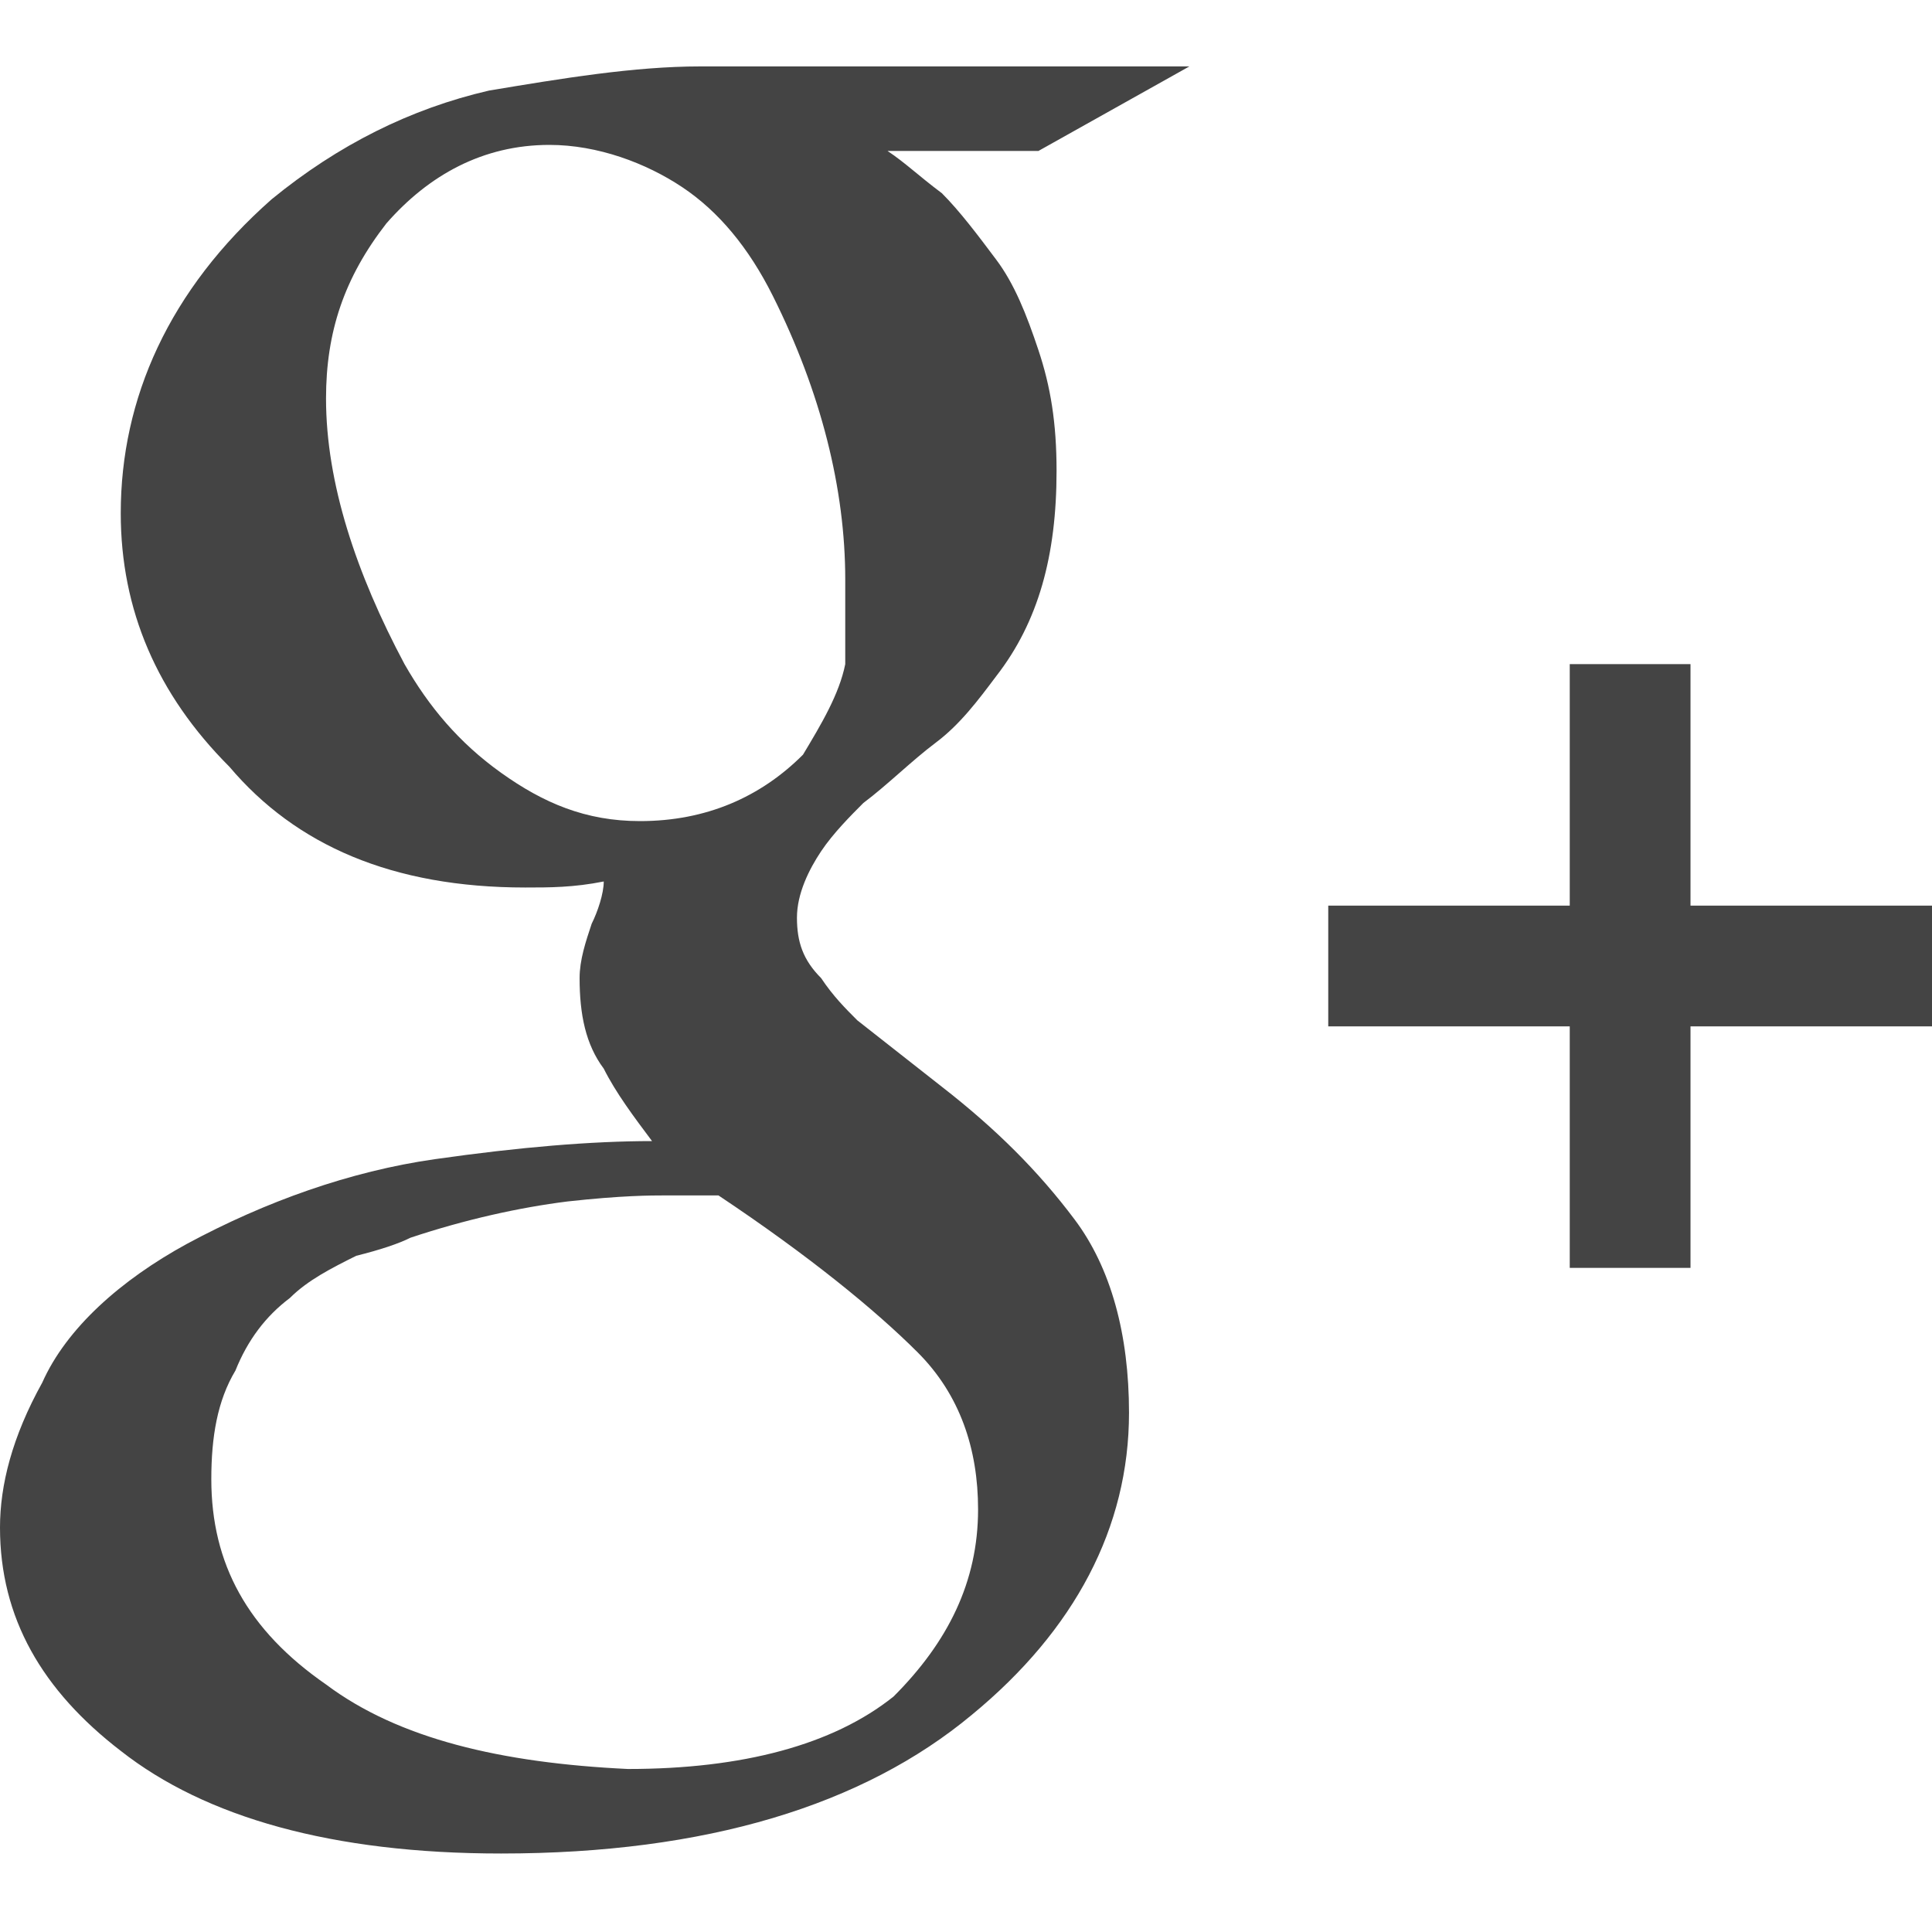
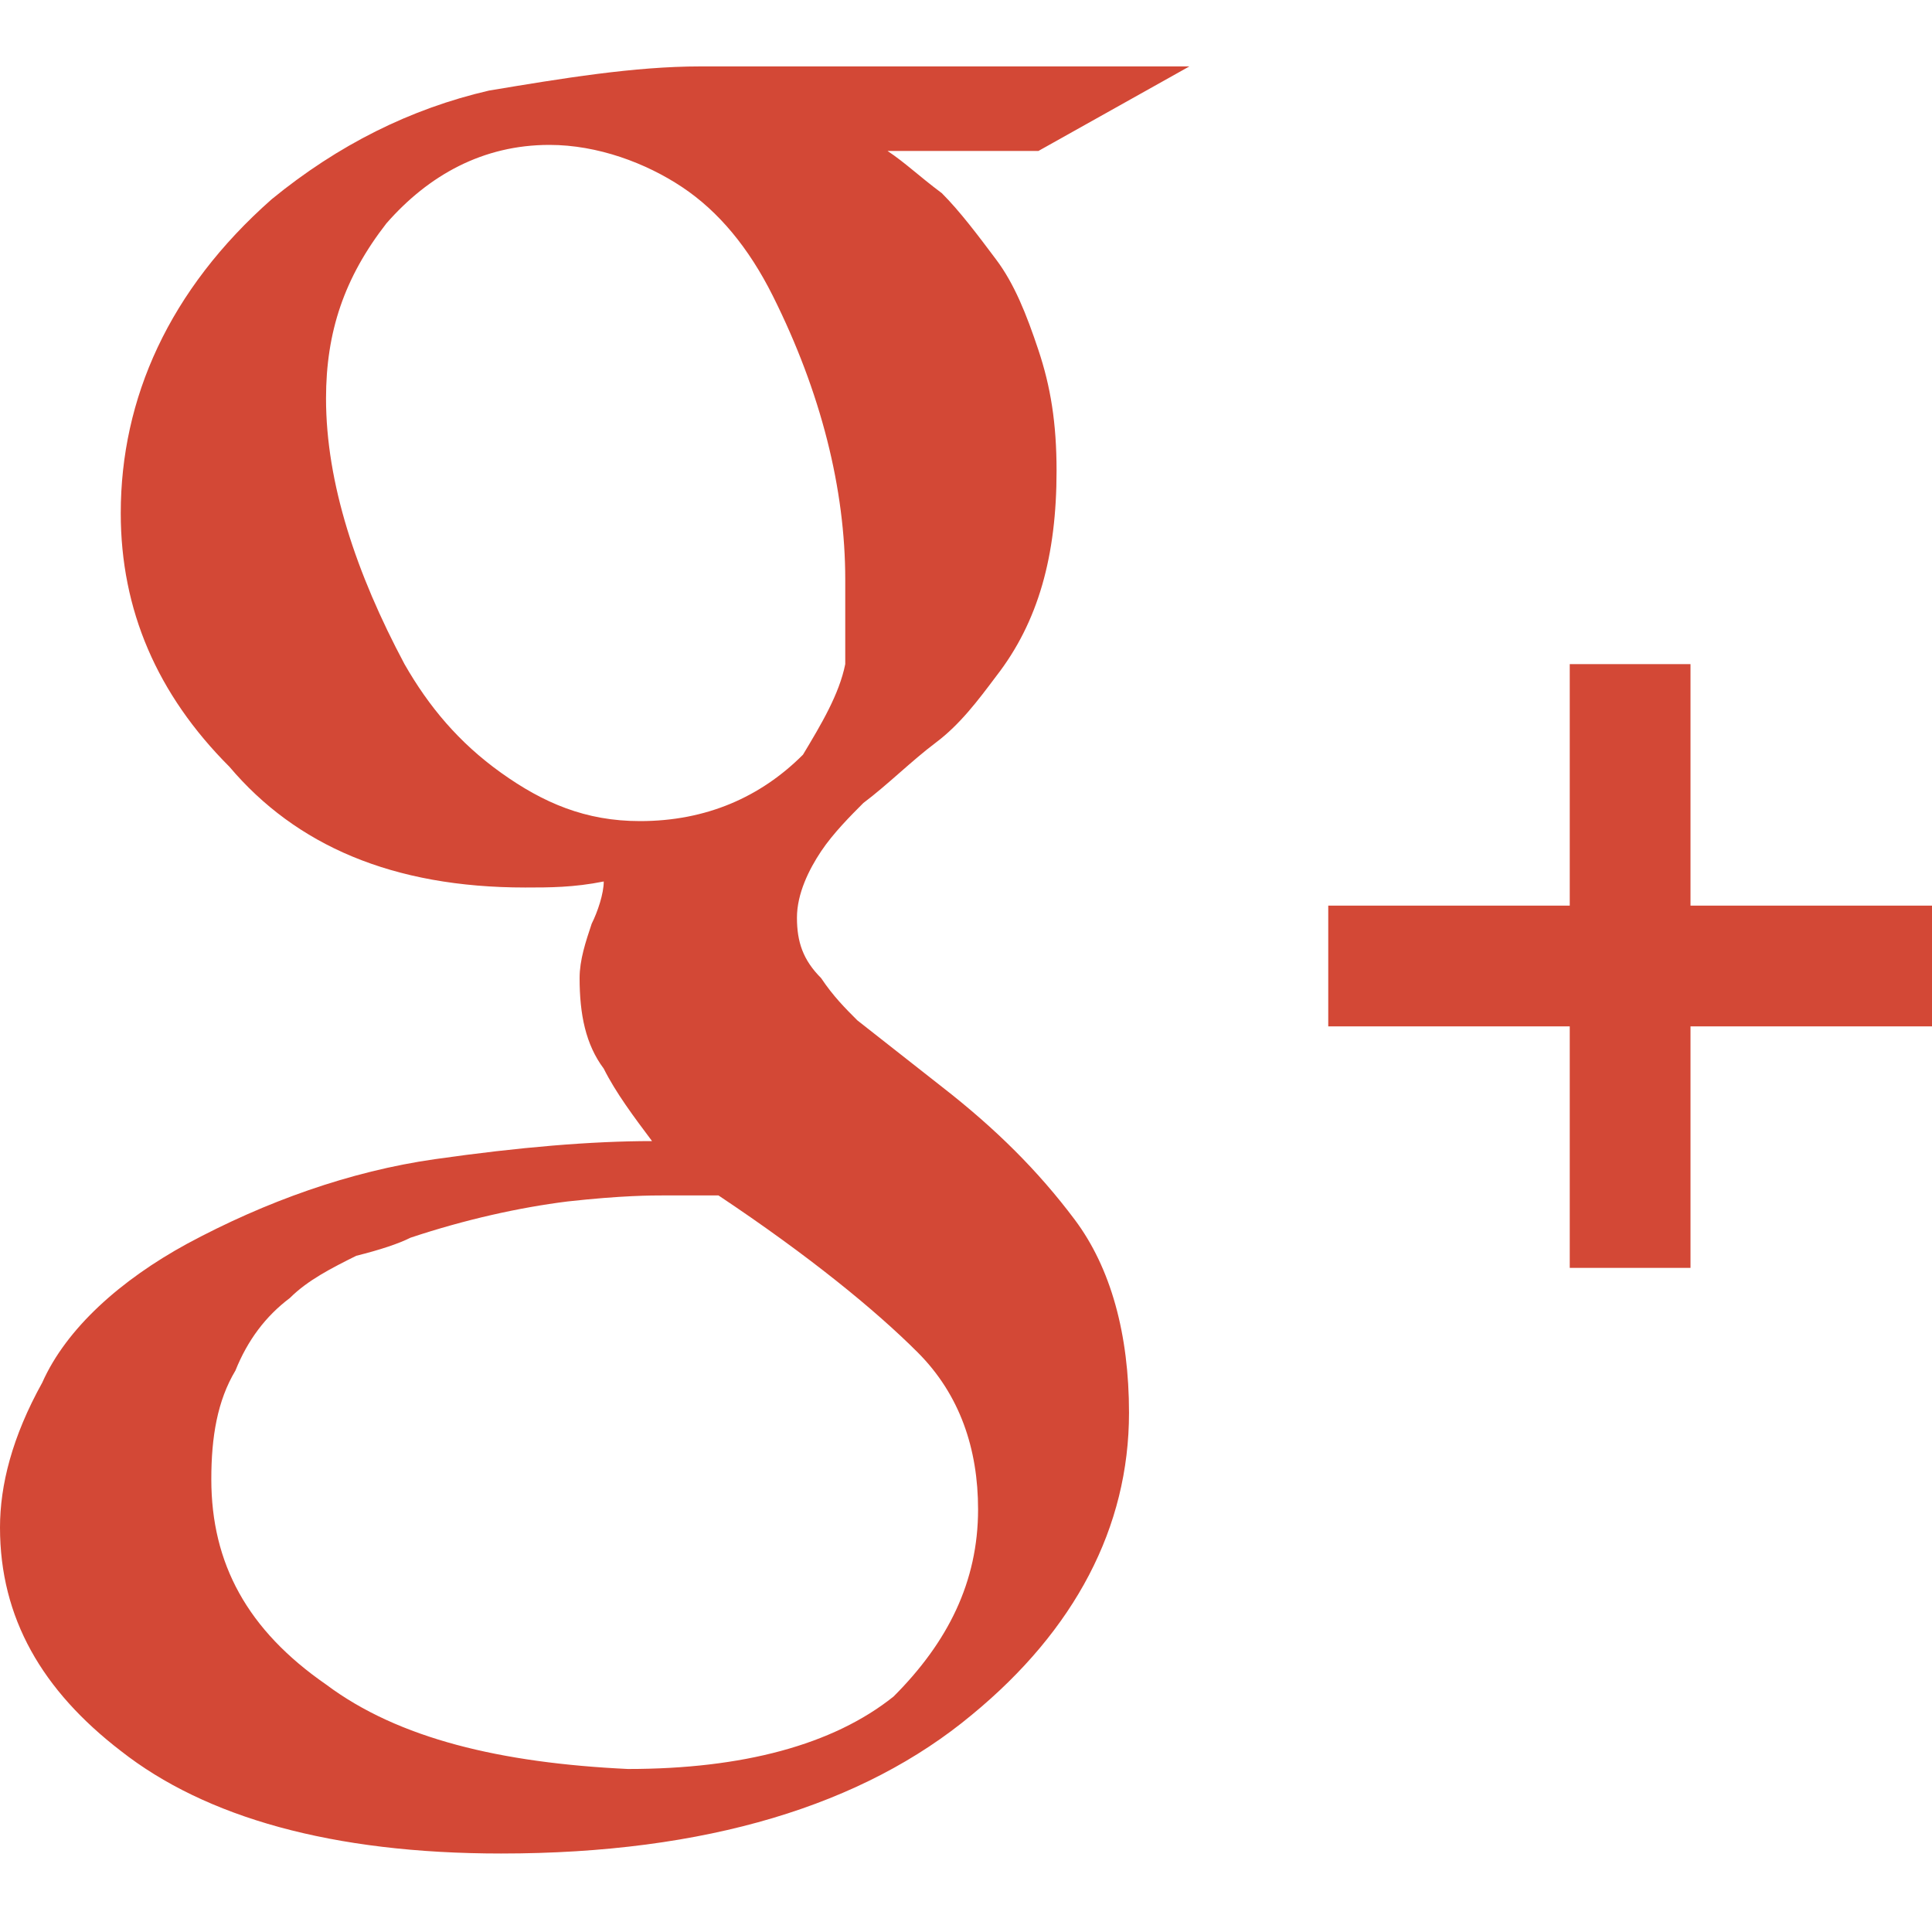
<svg xmlns="http://www.w3.org/2000/svg" version="1.1" id="Layer_1" x="0px" y="0px" width="32px" height="32px" viewBox="0 0 32 32" enable-background="new 0 0 32 32" xml:space="preserve">
-   <path fill="#444444" d="M14.7,2.5c0.3,0.2,0.5,0.4,0.9,0.7c0.3,0.3,0.6,0.7,0.9,1.1c0.3,0.4,0.5,0.9,0.7,1.5c0.2,0.6,0.3,1.2,0.3,2  c0,1.4-0.3,2.5-1,3.4c-0.3,0.4-0.6,0.8-1,1.1c-0.4,0.3-0.8,0.7-1.2,1c-0.2,0.2-0.5,0.5-0.7,0.8c-0.2,0.3-0.4,0.7-0.4,1.1  c0,0.4,0.1,0.7,0.4,1c0.2,0.3,0.4,0.5,0.6,0.7l1.4,1.1c0.9,0.7,1.6,1.4,2.2,2.2c0.6,0.8,0.9,1.9,0.9,3.2c0,1.9-0.9,3.6-2.6,5  c-1.8,1.5-4.4,2.3-7.8,2.3c-2.8,0-4.9-0.6-6.3-1.7C0.7,28,0,26.8,0,25.3c0-0.7,0.2-1.5,0.7-2.4c0.4-0.9,1.3-1.7,2.4-2.3  c1.3-0.7,2.7-1.2,4.1-1.4c1.4-0.2,2.6-0.3,3.6-0.3c-0.3-0.4-0.6-0.8-0.8-1.2c-0.3-0.4-0.4-0.9-0.4-1.5c0-0.3,0.1-0.6,0.2-0.9  c0.1-0.2,0.2-0.5,0.2-0.7c-0.5,0.1-0.9,0.1-1.3,0.1c-2.2,0-3.8-0.7-4.9-2C2.6,11.5,2,10.1,2,8.5c0-1.9,0.8-3.7,2.5-5.2  c1.1-0.9,2.3-1.5,3.6-1.8c1.2-0.2,2.4-0.4,3.5-0.4h8.1l-2.5,1.4H14.7z M16.2,25c0-1-0.3-1.9-1-2.6c-0.7-0.7-1.8-1.6-3.3-2.6  c-0.3,0-0.6,0-0.9,0c-0.2,0-0.7,0-1.6,0.1c-0.8,0.1-1.7,0.3-2.6,0.6c-0.2,0.1-0.5,0.2-0.9,0.3c-0.4,0.2-0.8,0.4-1.1,0.7  c-0.4,0.3-0.7,0.7-0.9,1.2c-0.3,0.5-0.4,1.1-0.4,1.8c0,1.4,0.6,2.5,1.9,3.4c1.2,0.9,2.9,1.3,5,1.4c1.9,0,3.4-0.4,4.4-1.2  C15.7,27.2,16.2,26.2,16.2,25z M10.6,13.6c1.1,0,2-0.4,2.7-1.1c0.3-0.5,0.6-1,0.7-1.5C14,10.4,14,10,14,9.6c0-1.5-0.4-3.1-1.2-4.7  c-0.4-0.8-0.9-1.4-1.5-1.8c-0.6-0.4-1.4-0.7-2.2-0.7c-1.1,0-2,0.5-2.7,1.3C5.7,4.6,5.4,5.5,5.4,6.6C5.4,8,5.9,9.5,6.7,11  c0.4,0.7,0.9,1.3,1.6,1.8C9,13.3,9.7,13.6,10.6,13.6z" />
-   <path fill="#444444" d="M32,15h-4v-4h-2v4h-4v2h4v4h2v-4h4V15z" />
+   <path fill="#d34836" d="M14.7,2.5c0.3,0.2,0.5,0.4,0.9,0.7c0.3,0.3,0.6,0.7,0.9,1.1c0.3,0.4,0.5,0.9,0.7,1.5c0.2,0.6,0.3,1.2,0.3,2  c0,1.4-0.3,2.5-1,3.4c-0.3,0.4-0.6,0.8-1,1.1c-0.4,0.3-0.8,0.7-1.2,1c-0.2,0.2-0.5,0.5-0.7,0.8c-0.2,0.3-0.4,0.7-0.4,1.1  c0,0.4,0.1,0.7,0.4,1c0.2,0.3,0.4,0.5,0.6,0.7l1.4,1.1c0.9,0.7,1.6,1.4,2.2,2.2c0.6,0.8,0.9,1.9,0.9,3.2c0,1.9-0.9,3.6-2.6,5  c-1.8,1.5-4.4,2.3-7.8,2.3c-2.8,0-4.9-0.6-6.3-1.7C0.7,28,0,26.8,0,25.3c0-0.7,0.2-1.5,0.7-2.4c0.4-0.9,1.3-1.7,2.4-2.3  c1.3-0.7,2.7-1.2,4.1-1.4c1.4-0.2,2.6-0.3,3.6-0.3c-0.3-0.4-0.6-0.8-0.8-1.2c-0.3-0.4-0.4-0.9-0.4-1.5c0-0.3,0.1-0.6,0.2-0.9  c0.1-0.2,0.2-0.5,0.2-0.7c-0.5,0.1-0.9,0.1-1.3,0.1c-2.2,0-3.8-0.7-4.9-2C2.6,11.5,2,10.1,2,8.5c0-1.9,0.8-3.7,2.5-5.2  c1.1-0.9,2.3-1.5,3.6-1.8c1.2-0.2,2.4-0.4,3.5-0.4h8.1l-2.5,1.4H14.7z M16.2,25c0-1-0.3-1.9-1-2.6c-0.7-0.7-1.8-1.6-3.3-2.6  c-0.3,0-0.6,0-0.9,0c-0.2,0-0.7,0-1.6,0.1c-0.8,0.1-1.7,0.3-2.6,0.6c-0.2,0.1-0.5,0.2-0.9,0.3c-0.4,0.2-0.8,0.4-1.1,0.7  c-0.4,0.3-0.7,0.7-0.9,1.2c-0.3,0.5-0.4,1.1-0.4,1.8c0,1.4,0.6,2.5,1.9,3.4c1.2,0.9,2.9,1.3,5,1.4c1.9,0,3.4-0.4,4.4-1.2  C15.7,27.2,16.2,26.2,16.2,25z M10.6,13.6c1.1,0,2-0.4,2.7-1.1c0.3-0.5,0.6-1,0.7-1.5C14,10.4,14,10,14,9.6c0-1.5-0.4-3.1-1.2-4.7  c-0.4-0.8-0.9-1.4-1.5-1.8c-0.6-0.4-1.4-0.7-2.2-0.7c-1.1,0-2,0.5-2.7,1.3C5.7,4.6,5.4,5.5,5.4,6.6C5.4,8,5.9,9.5,6.7,11  c0.4,0.7,0.9,1.3,1.6,1.8C9,13.3,9.7,13.6,10.6,13.6z" />
+   <path fill="#d34836" d="M32,15h-4v-4h-2v4h-4v2h4v4h2v-4h4V15z" />
</svg>
